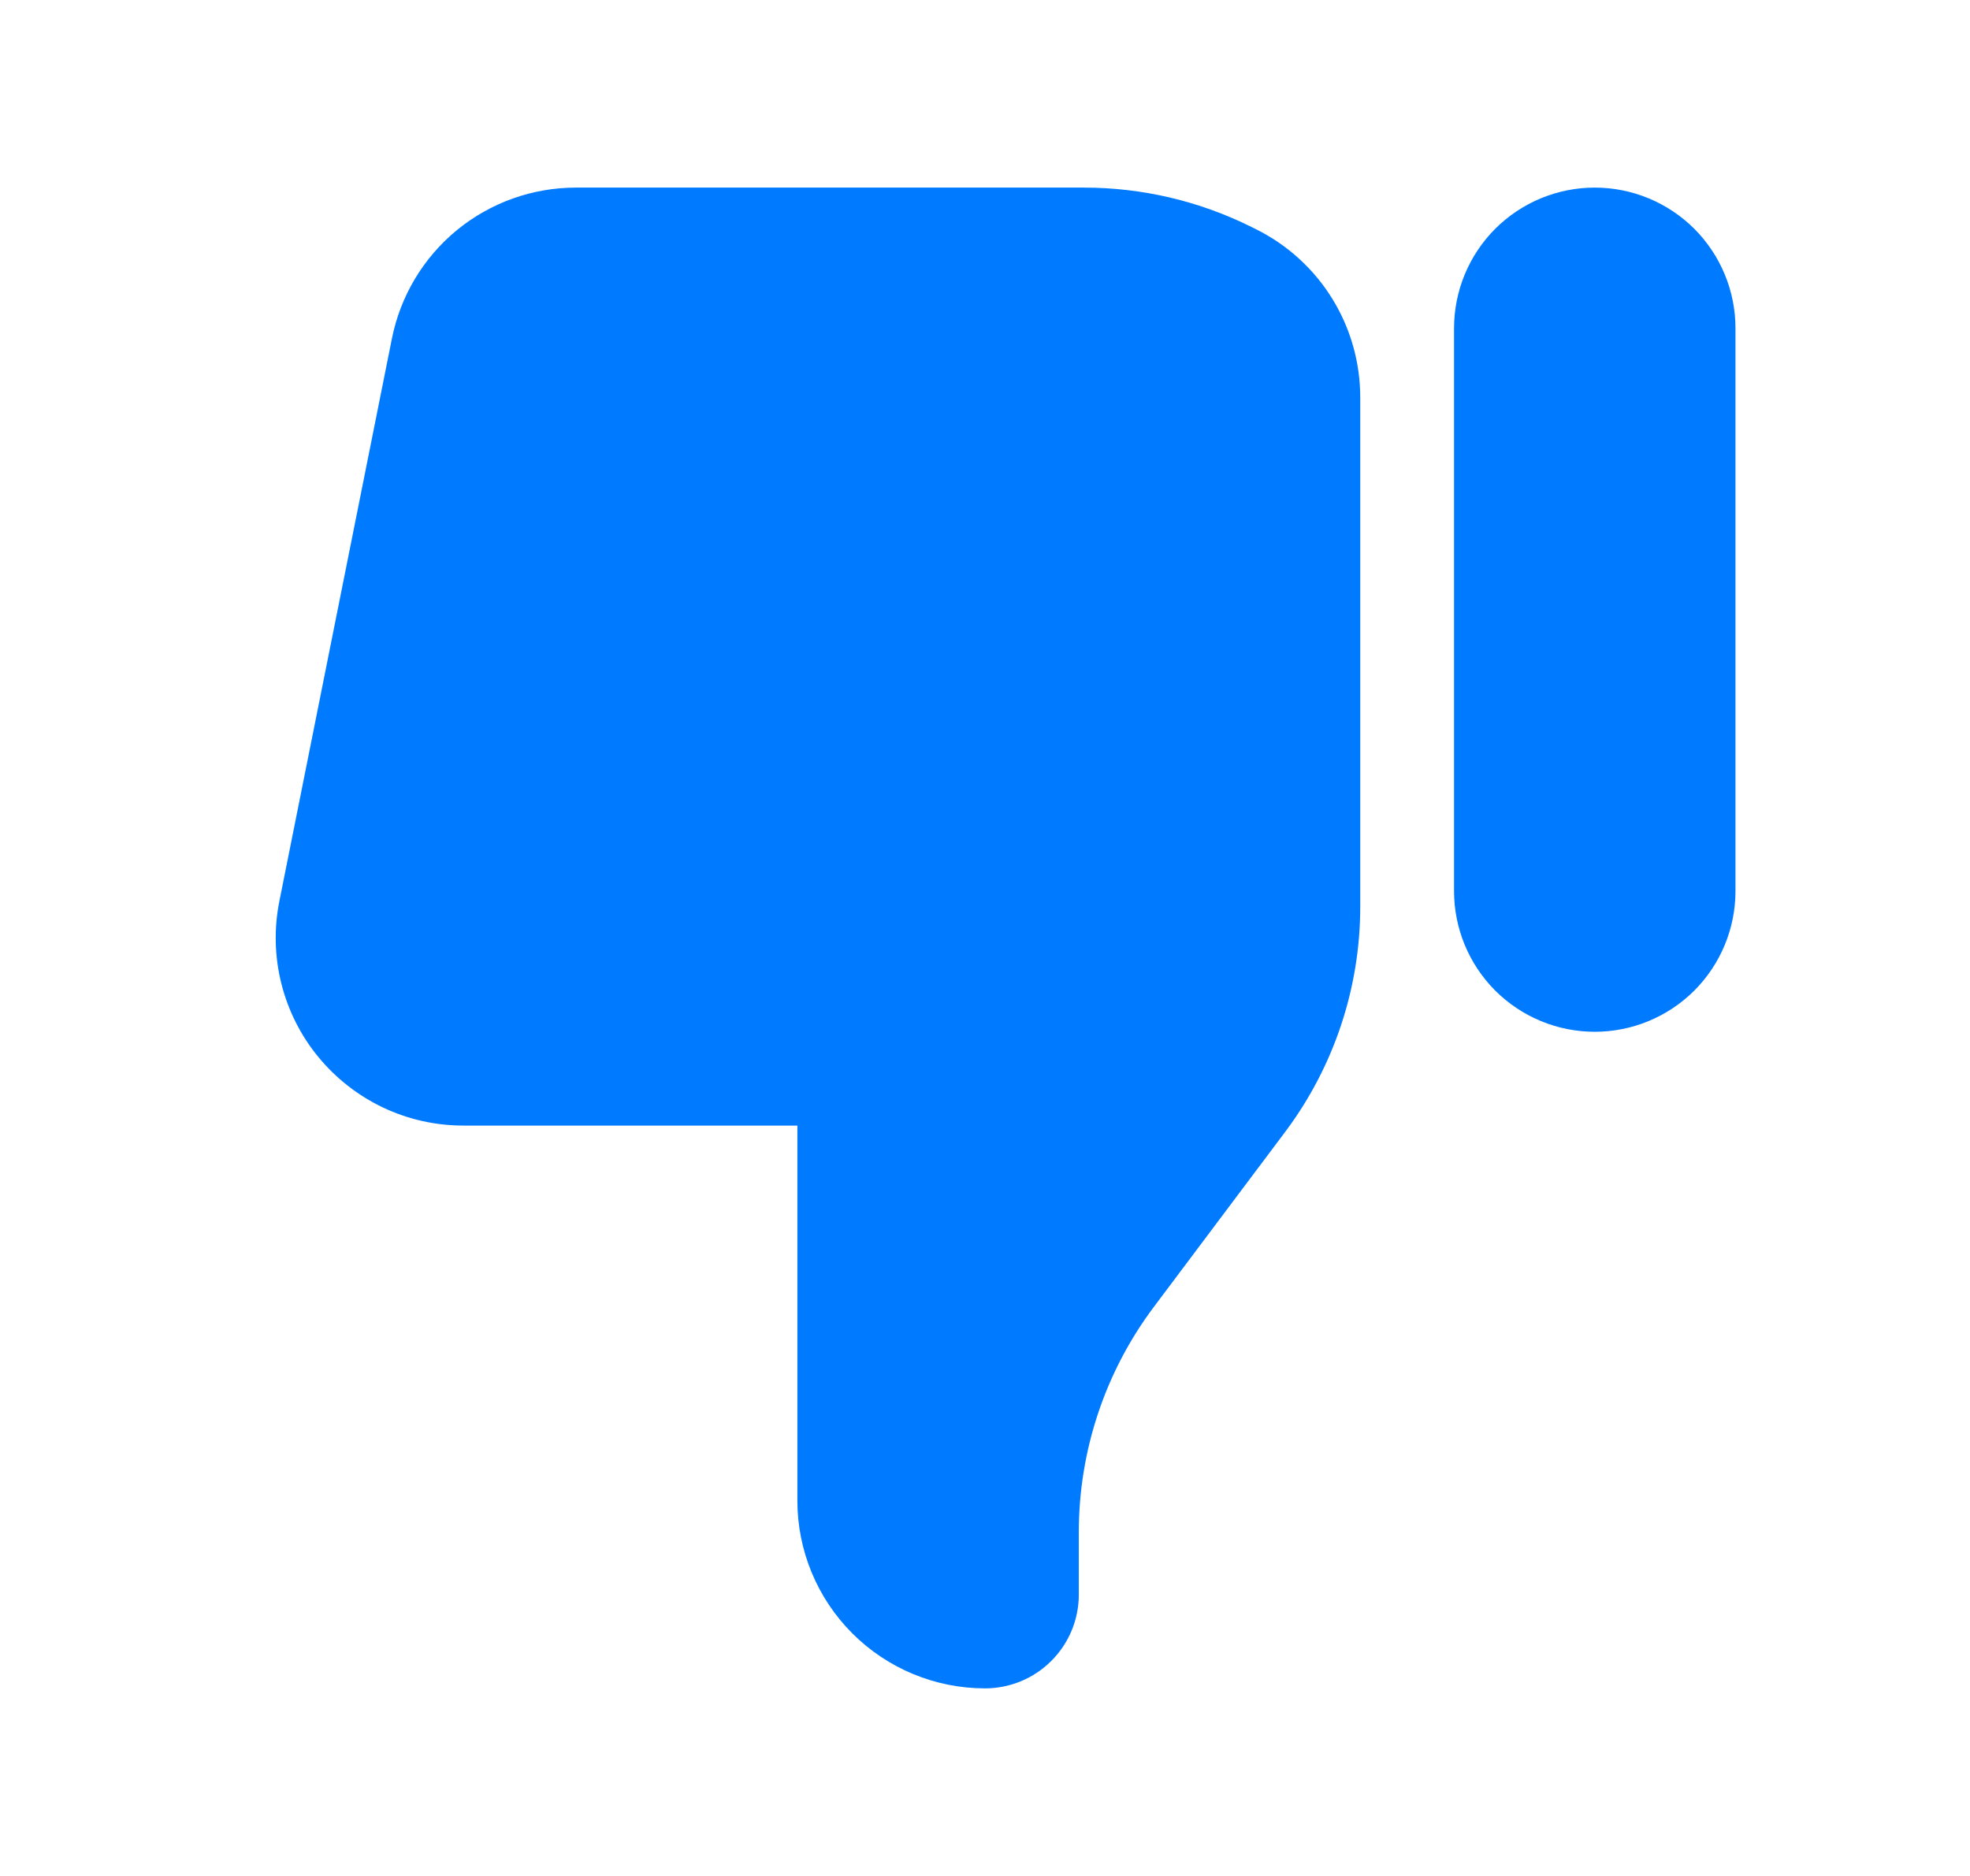
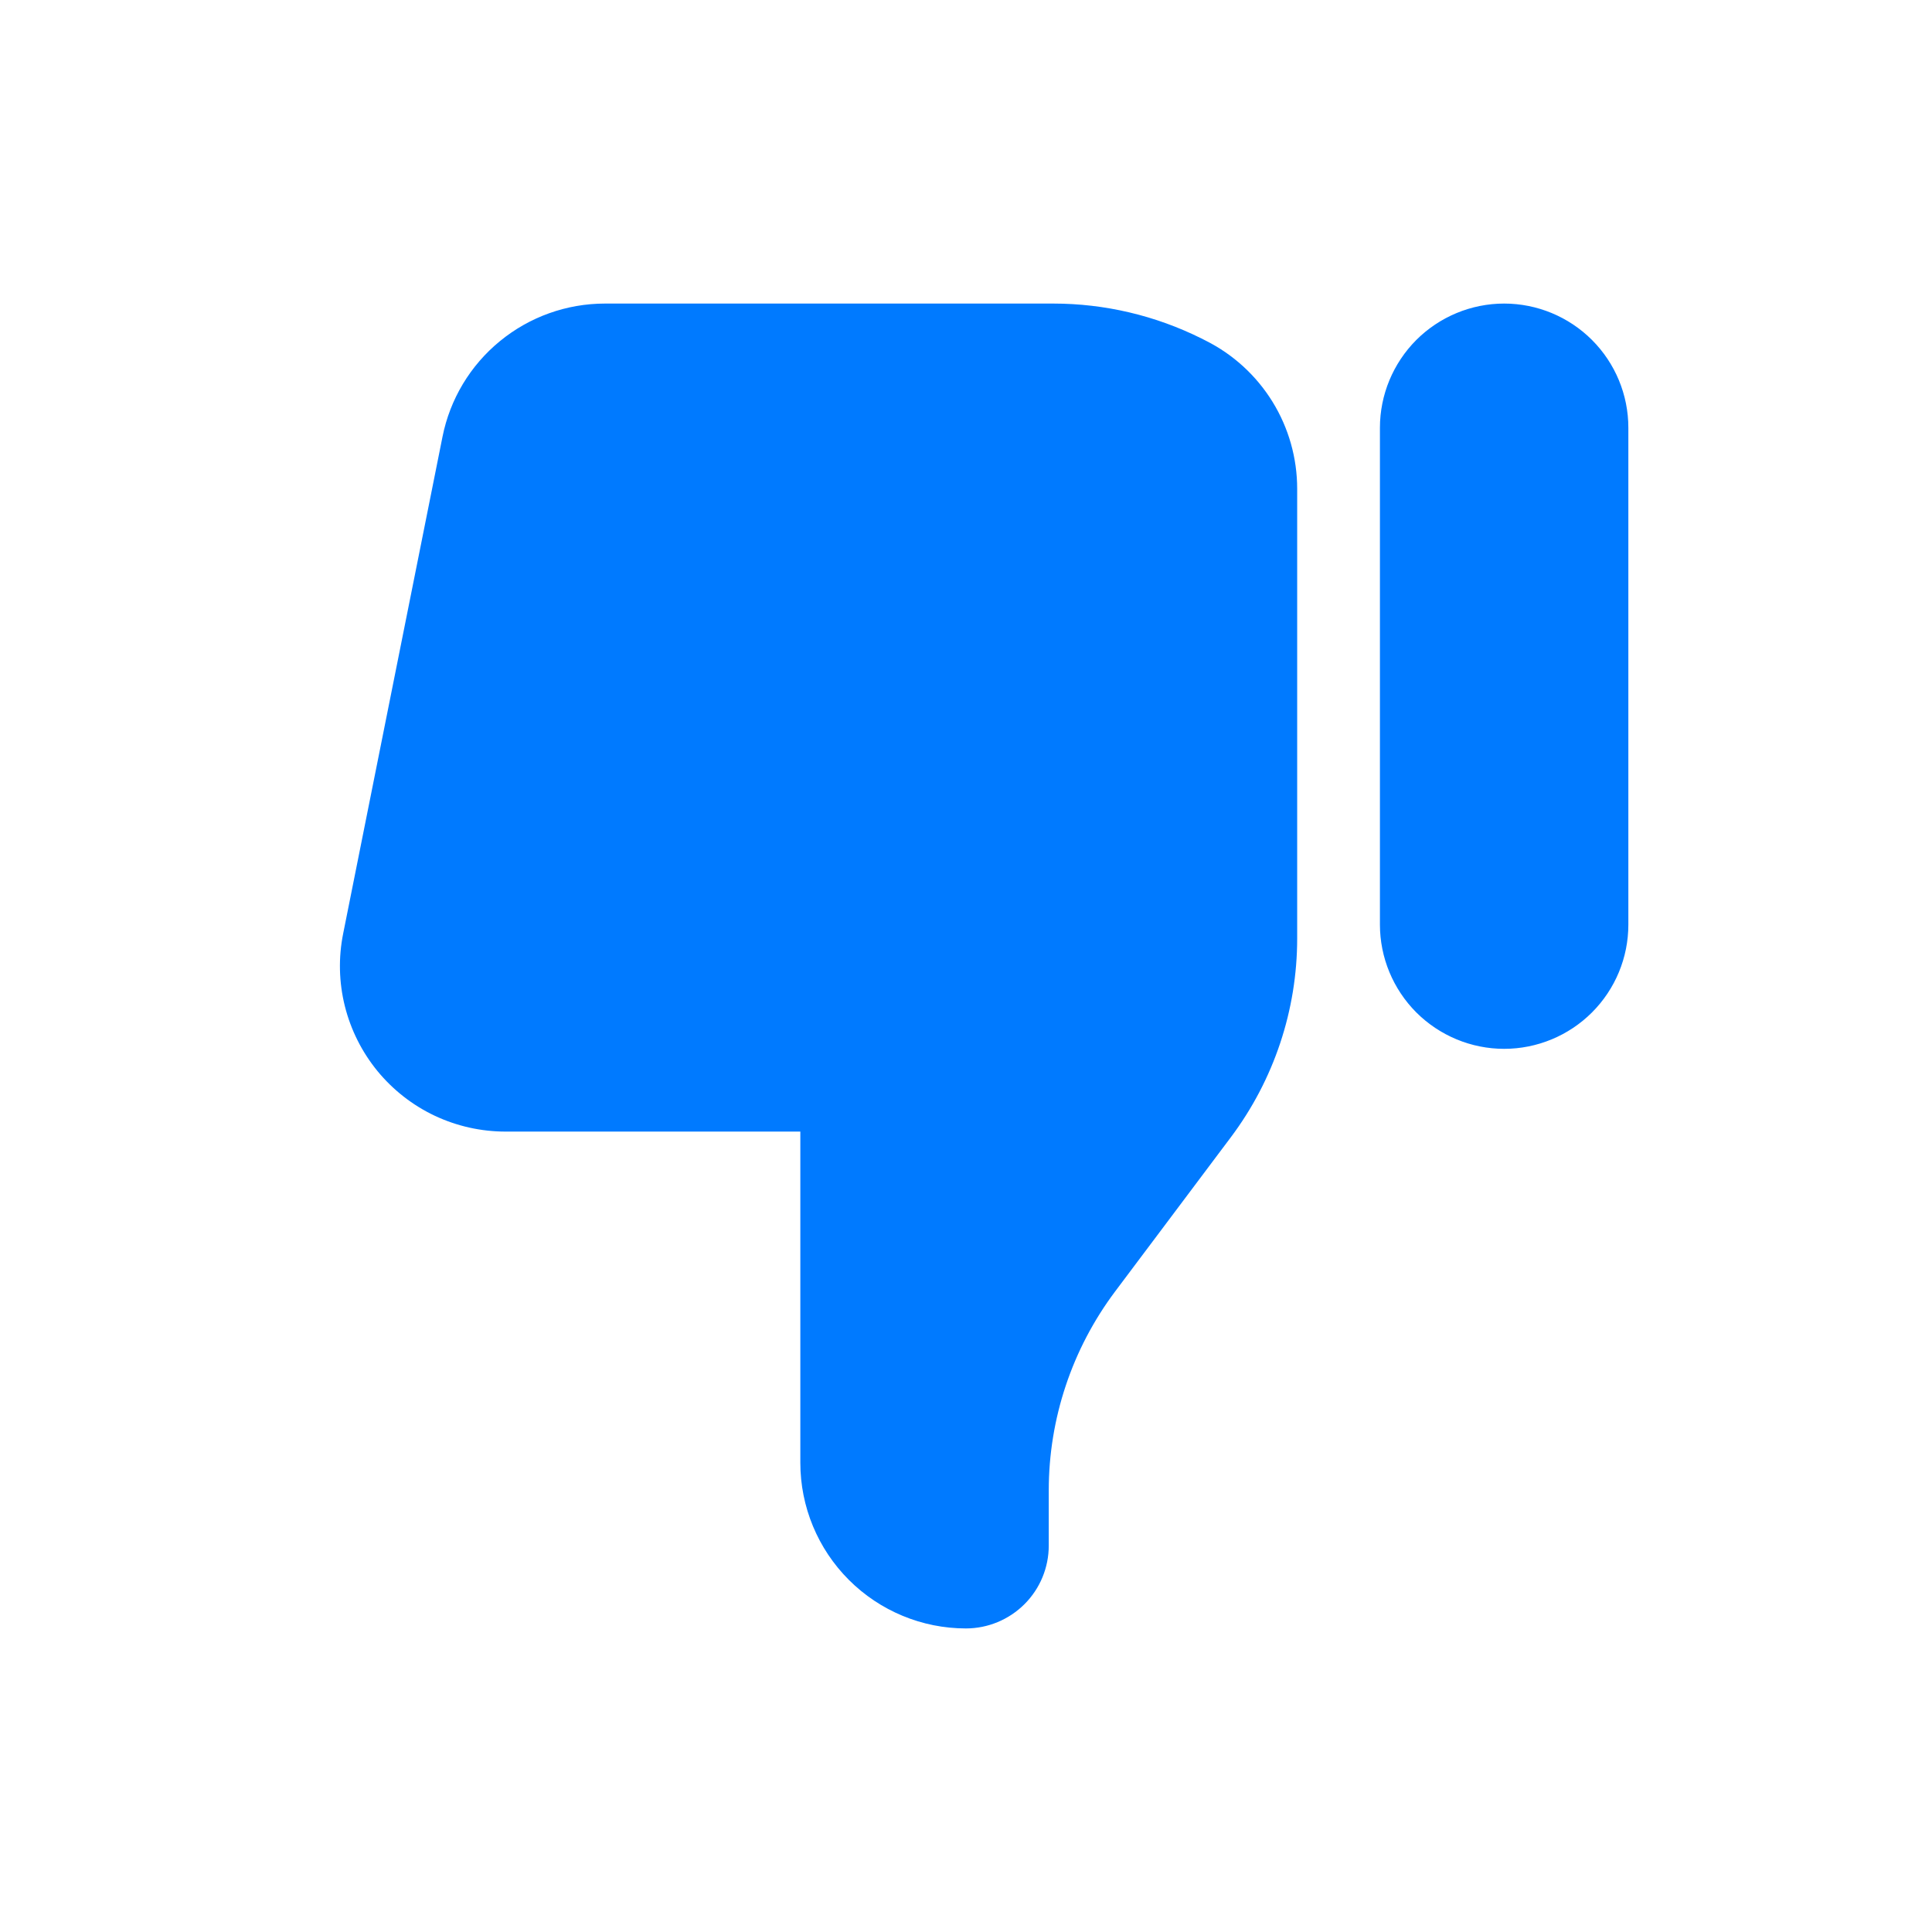
- <svg xmlns="http://www.w3.org/2000/svg" width="21" height="20" viewBox="0 0 21 20" fill="none">
-   <path d="M18.5 9.5C18.5 9.898 18.342 10.279 18.061 10.561C17.779 10.842 17.398 11 17 11C16.602 11 16.221 10.842 15.939 10.561C15.658 10.279 15.5 9.898 15.5 9.5V3.5C15.5 3.102 15.658 2.721 15.939 2.439C16.221 2.158 16.602 2 17 2C17.398 2 17.779 2.158 18.061 2.439C18.342 2.721 18.5 3.102 18.5 3.5V9.5ZM14.5 9.667V4.237C14.5 3.865 14.397 3.501 14.202 3.185C14.007 2.869 13.727 2.613 13.395 2.447L13.345 2.422C12.789 2.144 12.176 2 11.555 2H6.14C5.677 2 5.229 2.16 4.871 2.453C4.514 2.746 4.269 3.154 4.178 3.608L2.978 9.608C2.92 9.898 2.927 10.198 2.999 10.485C3.071 10.772 3.205 11.04 3.393 11.268C3.581 11.497 3.817 11.681 4.084 11.808C4.352 11.935 4.644 12 4.94 12H8.5V16C8.5 16.53 8.711 17.039 9.086 17.414C9.461 17.789 9.97 18 10.5 18C10.765 18 11.02 17.895 11.207 17.707C11.395 17.52 11.5 17.265 11.5 17V16.333C11.5 15.467 11.781 14.625 12.3 13.933L13.7 12.067C14.219 11.375 14.5 10.533 14.5 9.667Z" fill="#007AFF" />
+ <svg xmlns="http://www.w3.org/2000/svg" width="24" height="24" viewBox="0 0 24 24" fill="none">
+   <path d="M20.228 11.486C20.228 11.895 20.066 12.287 19.776 12.577C19.487 12.866 19.094 13.029 18.685 13.029C18.276 13.029 17.884 12.866 17.594 12.577C17.305 12.287 17.142 11.895 17.142 11.486V5.314C17.142 4.905 17.305 4.513 17.594 4.223C17.884 3.934 18.276 3.771 18.685 3.771C19.094 3.771 19.487 3.934 19.776 4.223C20.066 4.513 20.228 4.905 20.228 5.314V11.486ZM16.114 11.658V6.072C16.114 5.69 16.008 5.315 15.807 4.99C15.606 4.665 15.319 4.402 14.977 4.231L14.926 4.205C14.354 3.92 13.724 3.771 13.085 3.771H7.515C7.039 3.771 6.578 3.936 6.21 4.238C5.842 4.539 5.59 4.959 5.497 5.425L4.263 11.597C4.203 11.895 4.21 12.203 4.284 12.499C4.358 12.794 4.496 13.069 4.689 13.305C4.882 13.54 5.125 13.73 5.4 13.86C5.676 13.99 5.976 14.057 6.281 14.057H9.942V18.171C9.942 18.717 10.159 19.24 10.545 19.626C10.931 20.012 11.454 20.229 11.999 20.229C12.272 20.229 12.534 20.12 12.727 19.927C12.92 19.734 13.028 19.473 13.028 19.2V18.514C13.028 17.624 13.317 16.758 13.851 16.045L15.291 14.126C15.825 13.414 16.114 12.548 16.114 11.658Z" fill="#007AFF" />
</svg>
